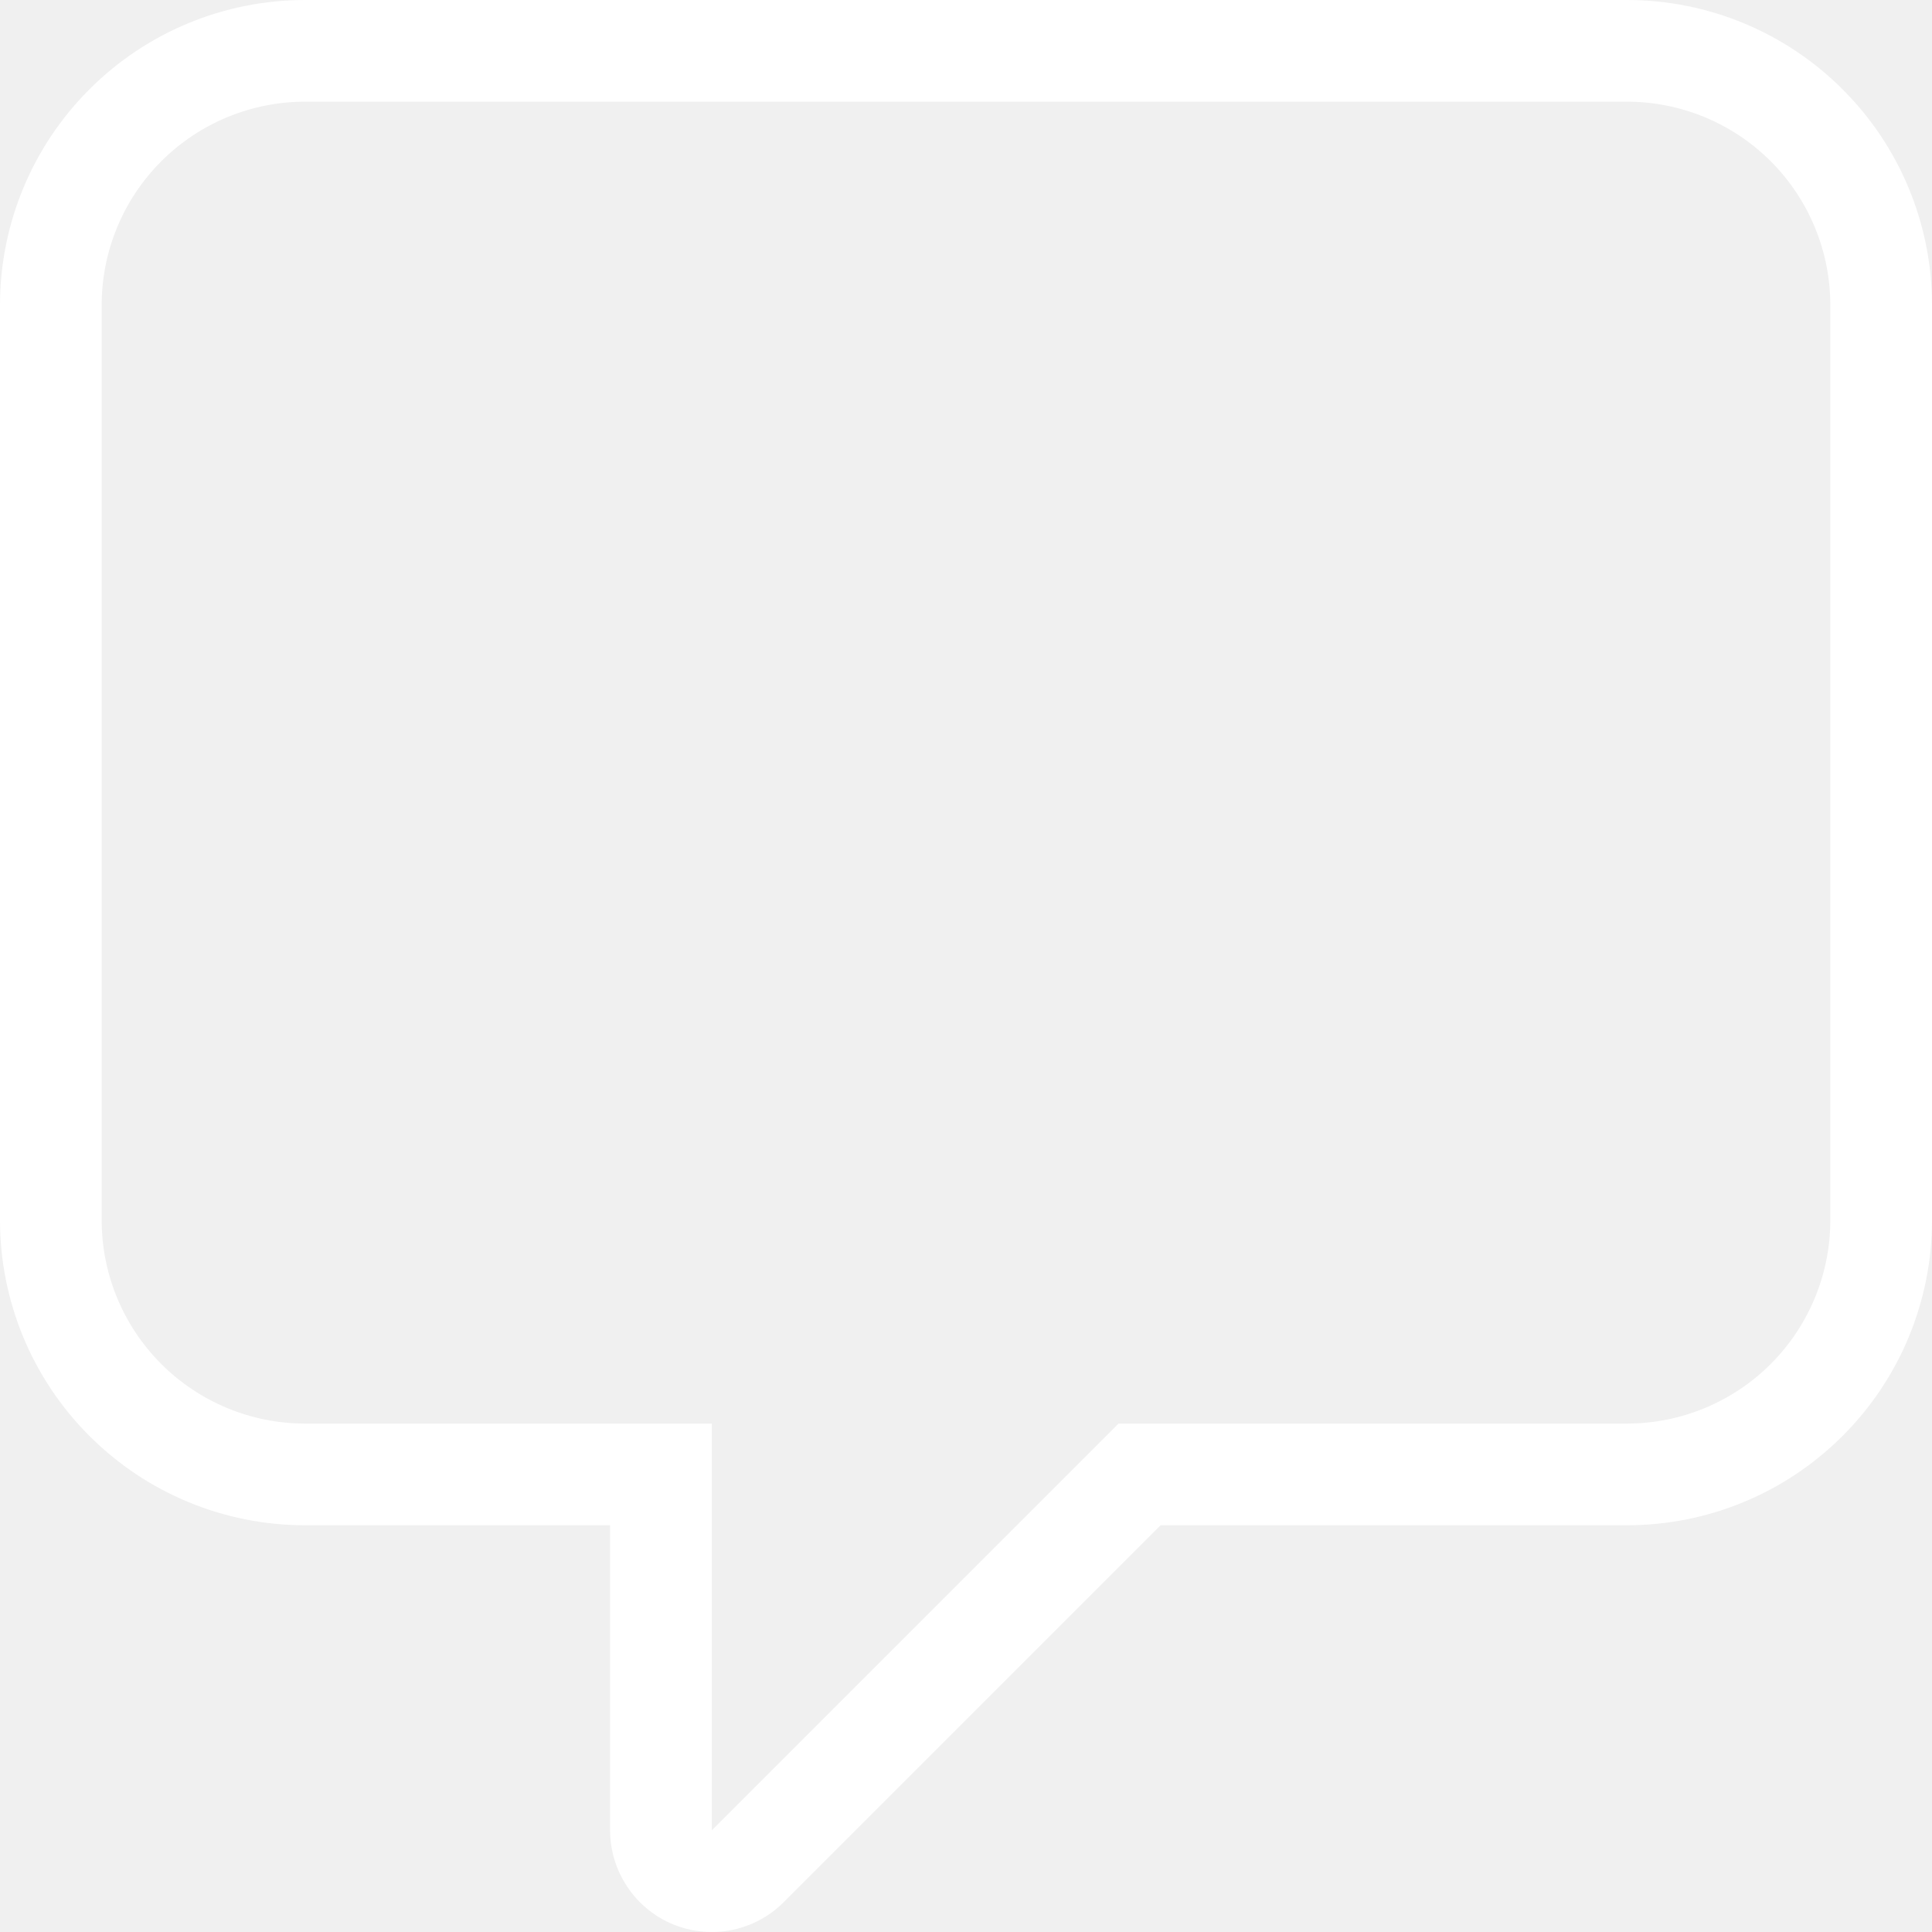
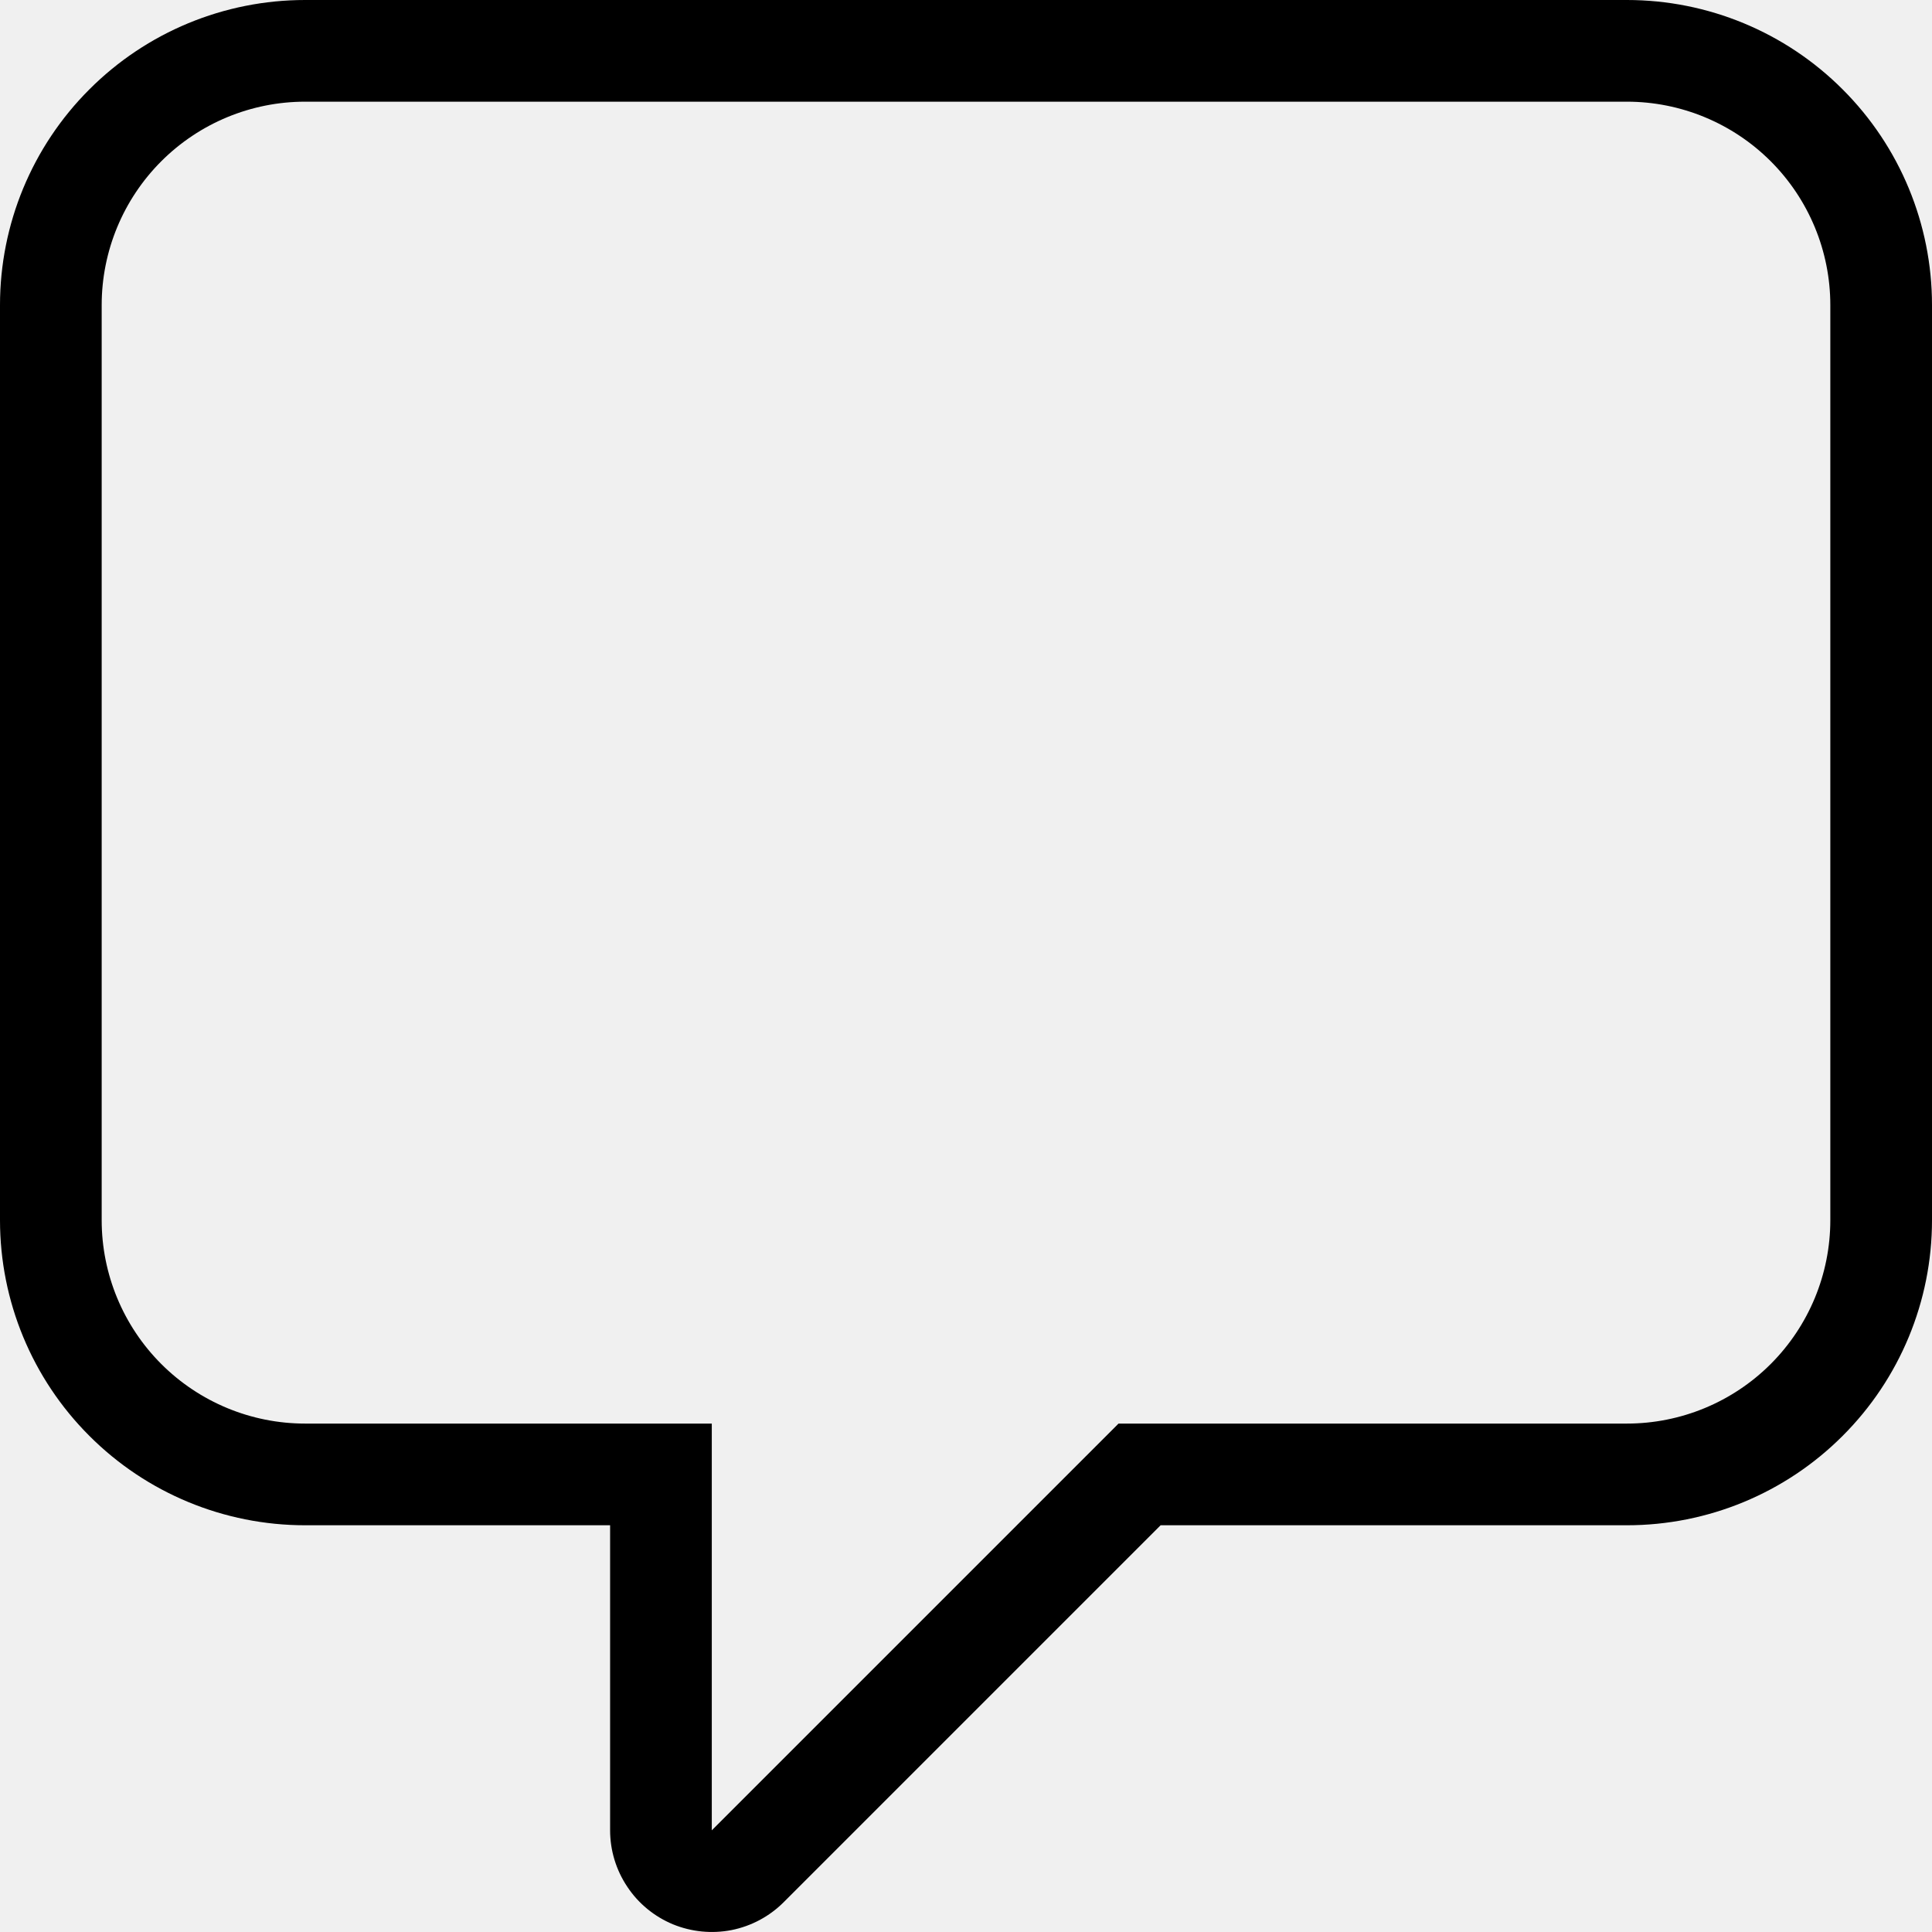
<svg xmlns="http://www.w3.org/2000/svg" width="19" height="19" viewBox="0 0 19 19" fill="none">
-   <path d="M3 0H16C16.796 0 17.559 0.316 18.121 0.879C18.684 1.441 19 2.204 19 3V12C19 12.796 18.684 13.559 18.121 14.121C17.559 14.684 16.796 15 16 15H11.414L7.707 18.707C7.567 18.847 7.389 18.942 7.195 18.981C7.001 19.019 6.8 18.999 6.617 18.924C6.435 18.848 6.278 18.72 6.169 18.555C6.059 18.391 6 18.198 6 18V15H3C2.204 15 1.441 14.684 0.879 14.121C0.316 13.559 0 12.796 0 12V3C0 2.204 0.316 1.441 0.879 0.879C1.441 0.316 2.204 0 3 0ZM16 1H3C2.47 1 1.961 1.211 1.586 1.586C1.211 1.961 1 2.47 1 3V12C1 12.53 1.211 13.039 1.586 13.414C1.961 13.789 2.47 14 3 14H7V18L11 14H16C16.53 14 17.039 13.789 17.414 13.414C17.789 13.039 18 12.53 18 12V3C18 2.47 17.789 1.961 17.414 1.586C17.039 1.211 16.53 1 16 1Z" fill="white" />
+   <path d="M3 0H16C16.796 0 17.559 0.316 18.121 0.879C18.684 1.441 19 2.204 19 3V12C19 12.796 18.684 13.559 18.121 14.121C17.559 14.684 16.796 15 16 15H11.414L7.707 18.707C7.567 18.847 7.389 18.942 7.195 18.981C7.001 19.019 6.8 18.999 6.617 18.924C6.435 18.848 6.278 18.72 6.169 18.555C6.059 18.391 6 18.198 6 18V15H3C2.204 15 1.441 14.684 0.879 14.121C0.316 13.559 0 12.796 0 12V3C0 2.204 0.316 1.441 0.879 0.879C1.441 0.316 2.204 0 3 0ZM16 1H3C2.47 1 1.961 1.211 1.586 1.586C1.211 1.961 1 2.47 1 3V12C1 12.53 1.211 13.039 1.586 13.414C1.961 13.789 2.47 14 3 14H7V18L11 14H16C16.53 14 17.039 13.789 17.414 13.414C17.789 13.039 18 12.53 18 12V3C18 2.47 17.789 1.961 17.414 1.586C17.039 1.211 16.53 1 16 1Z" fill="black" />
</svg>
